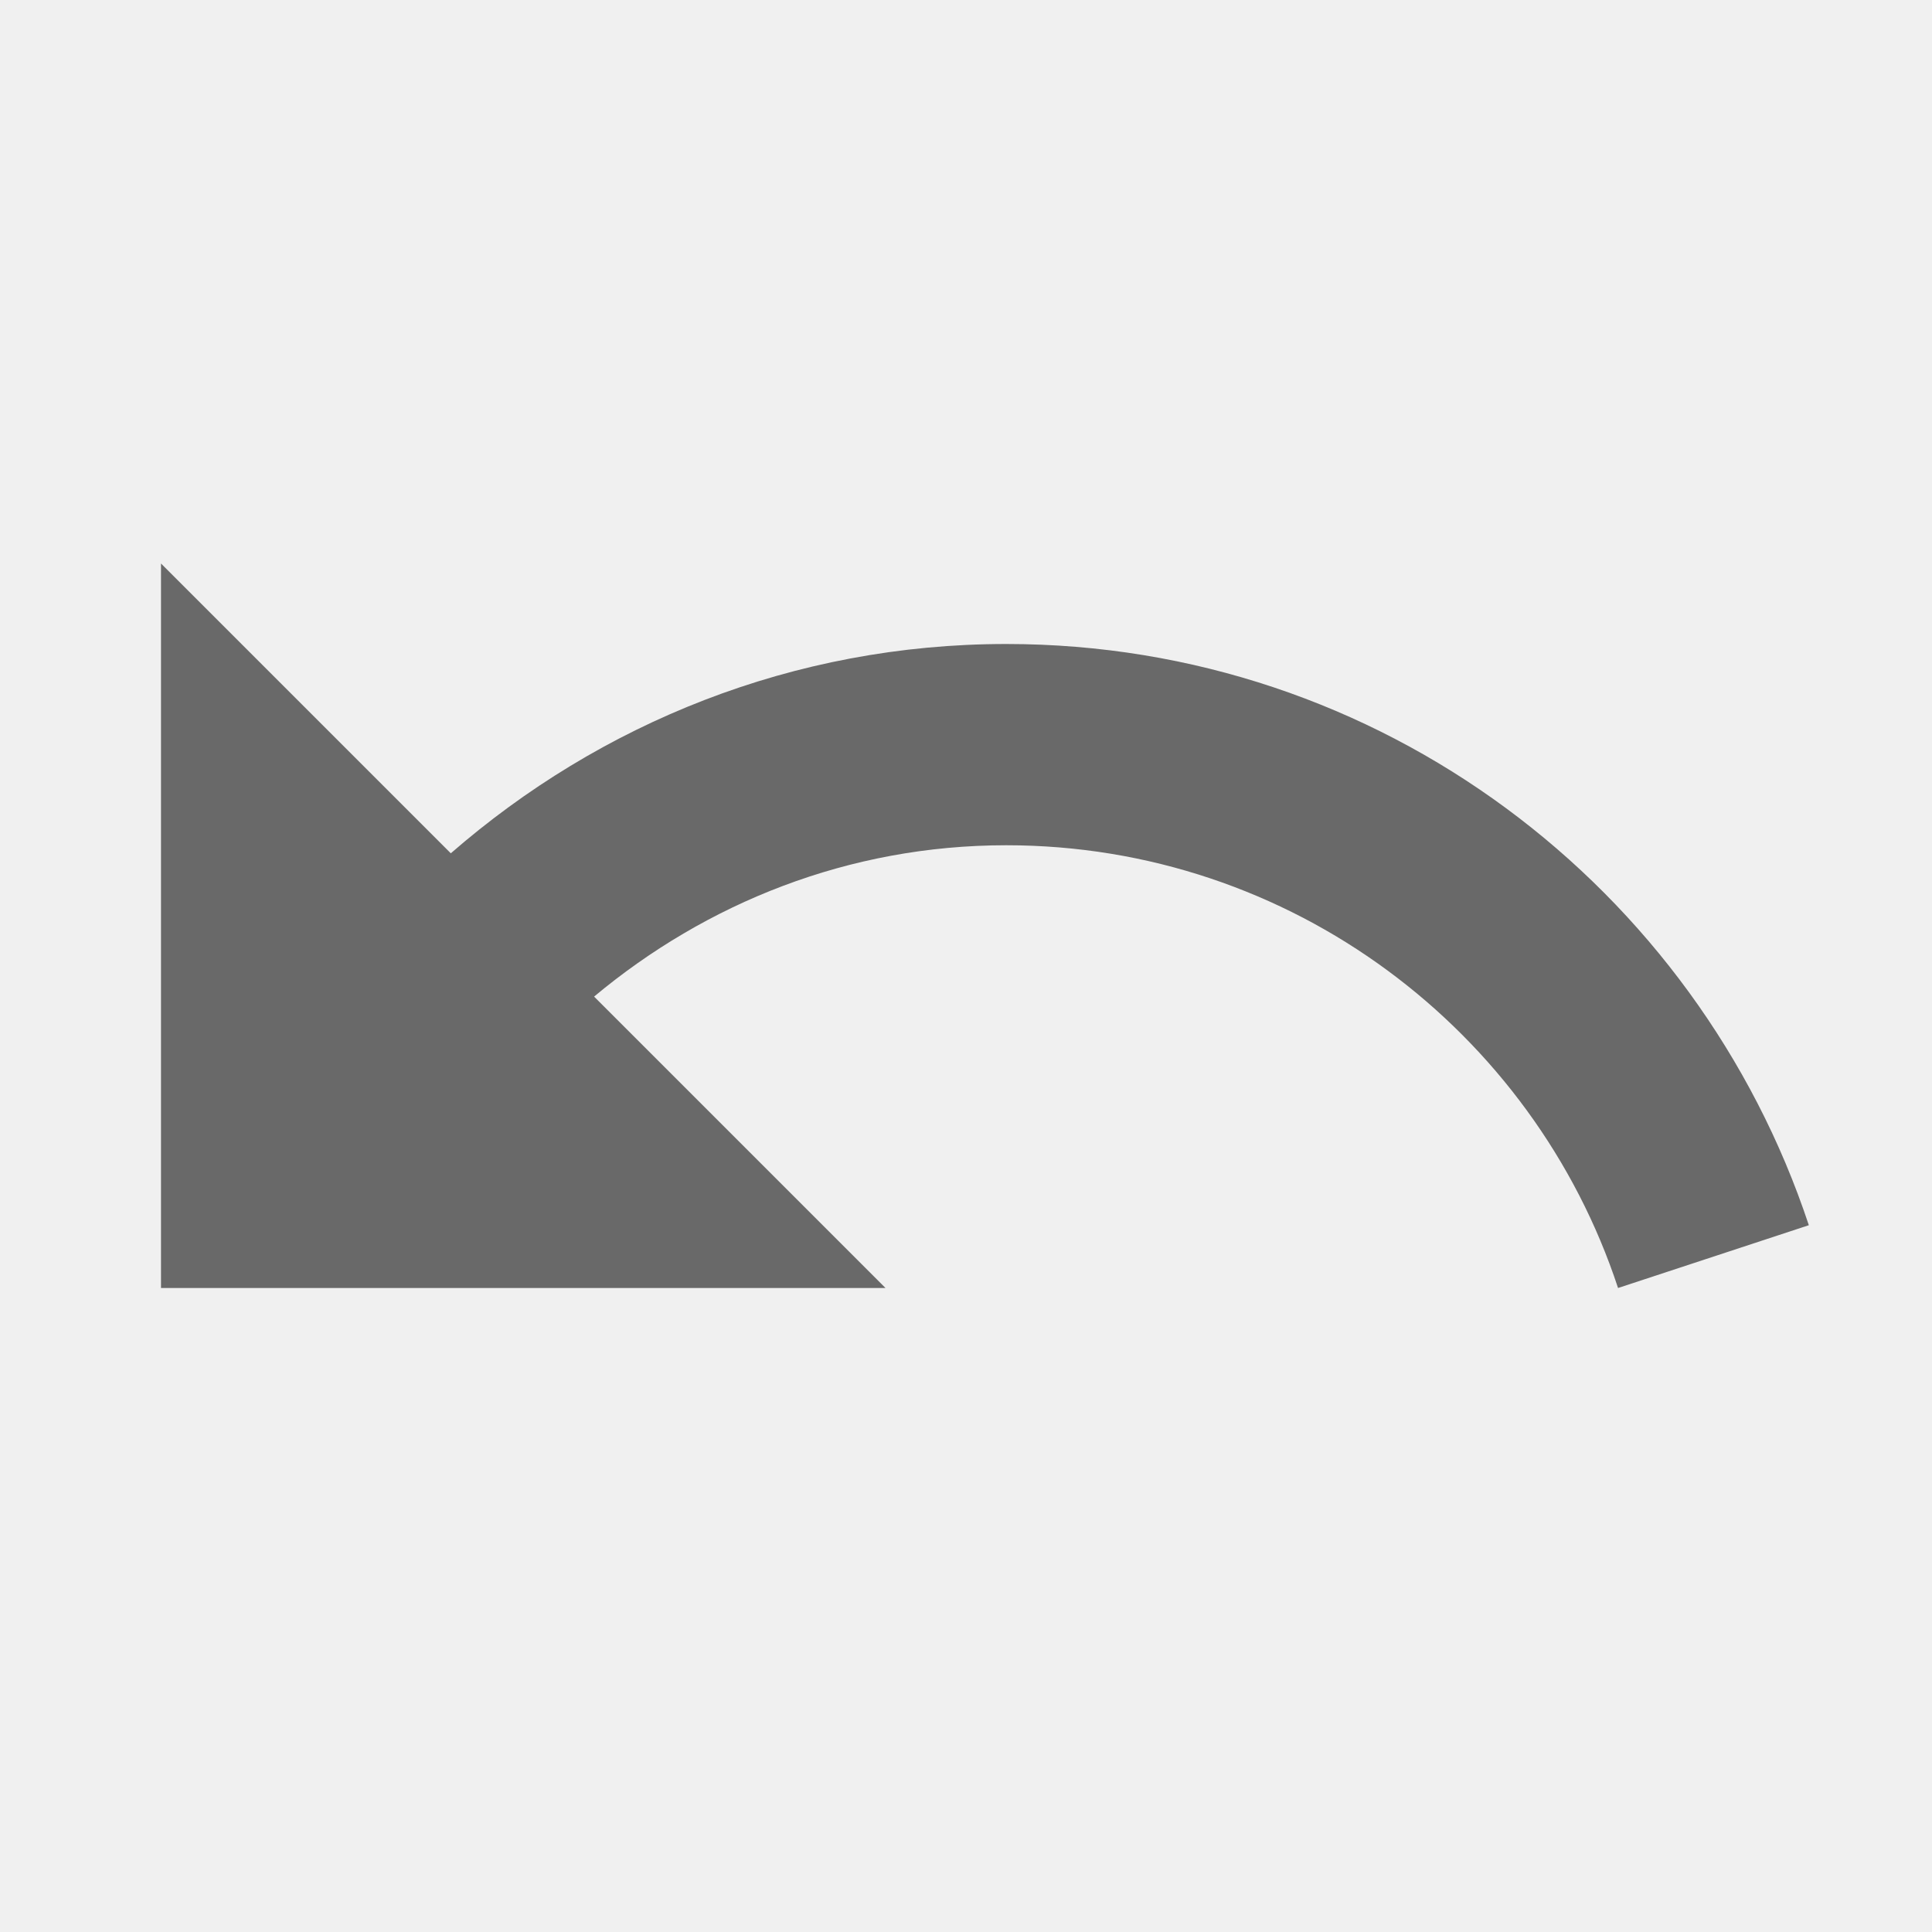
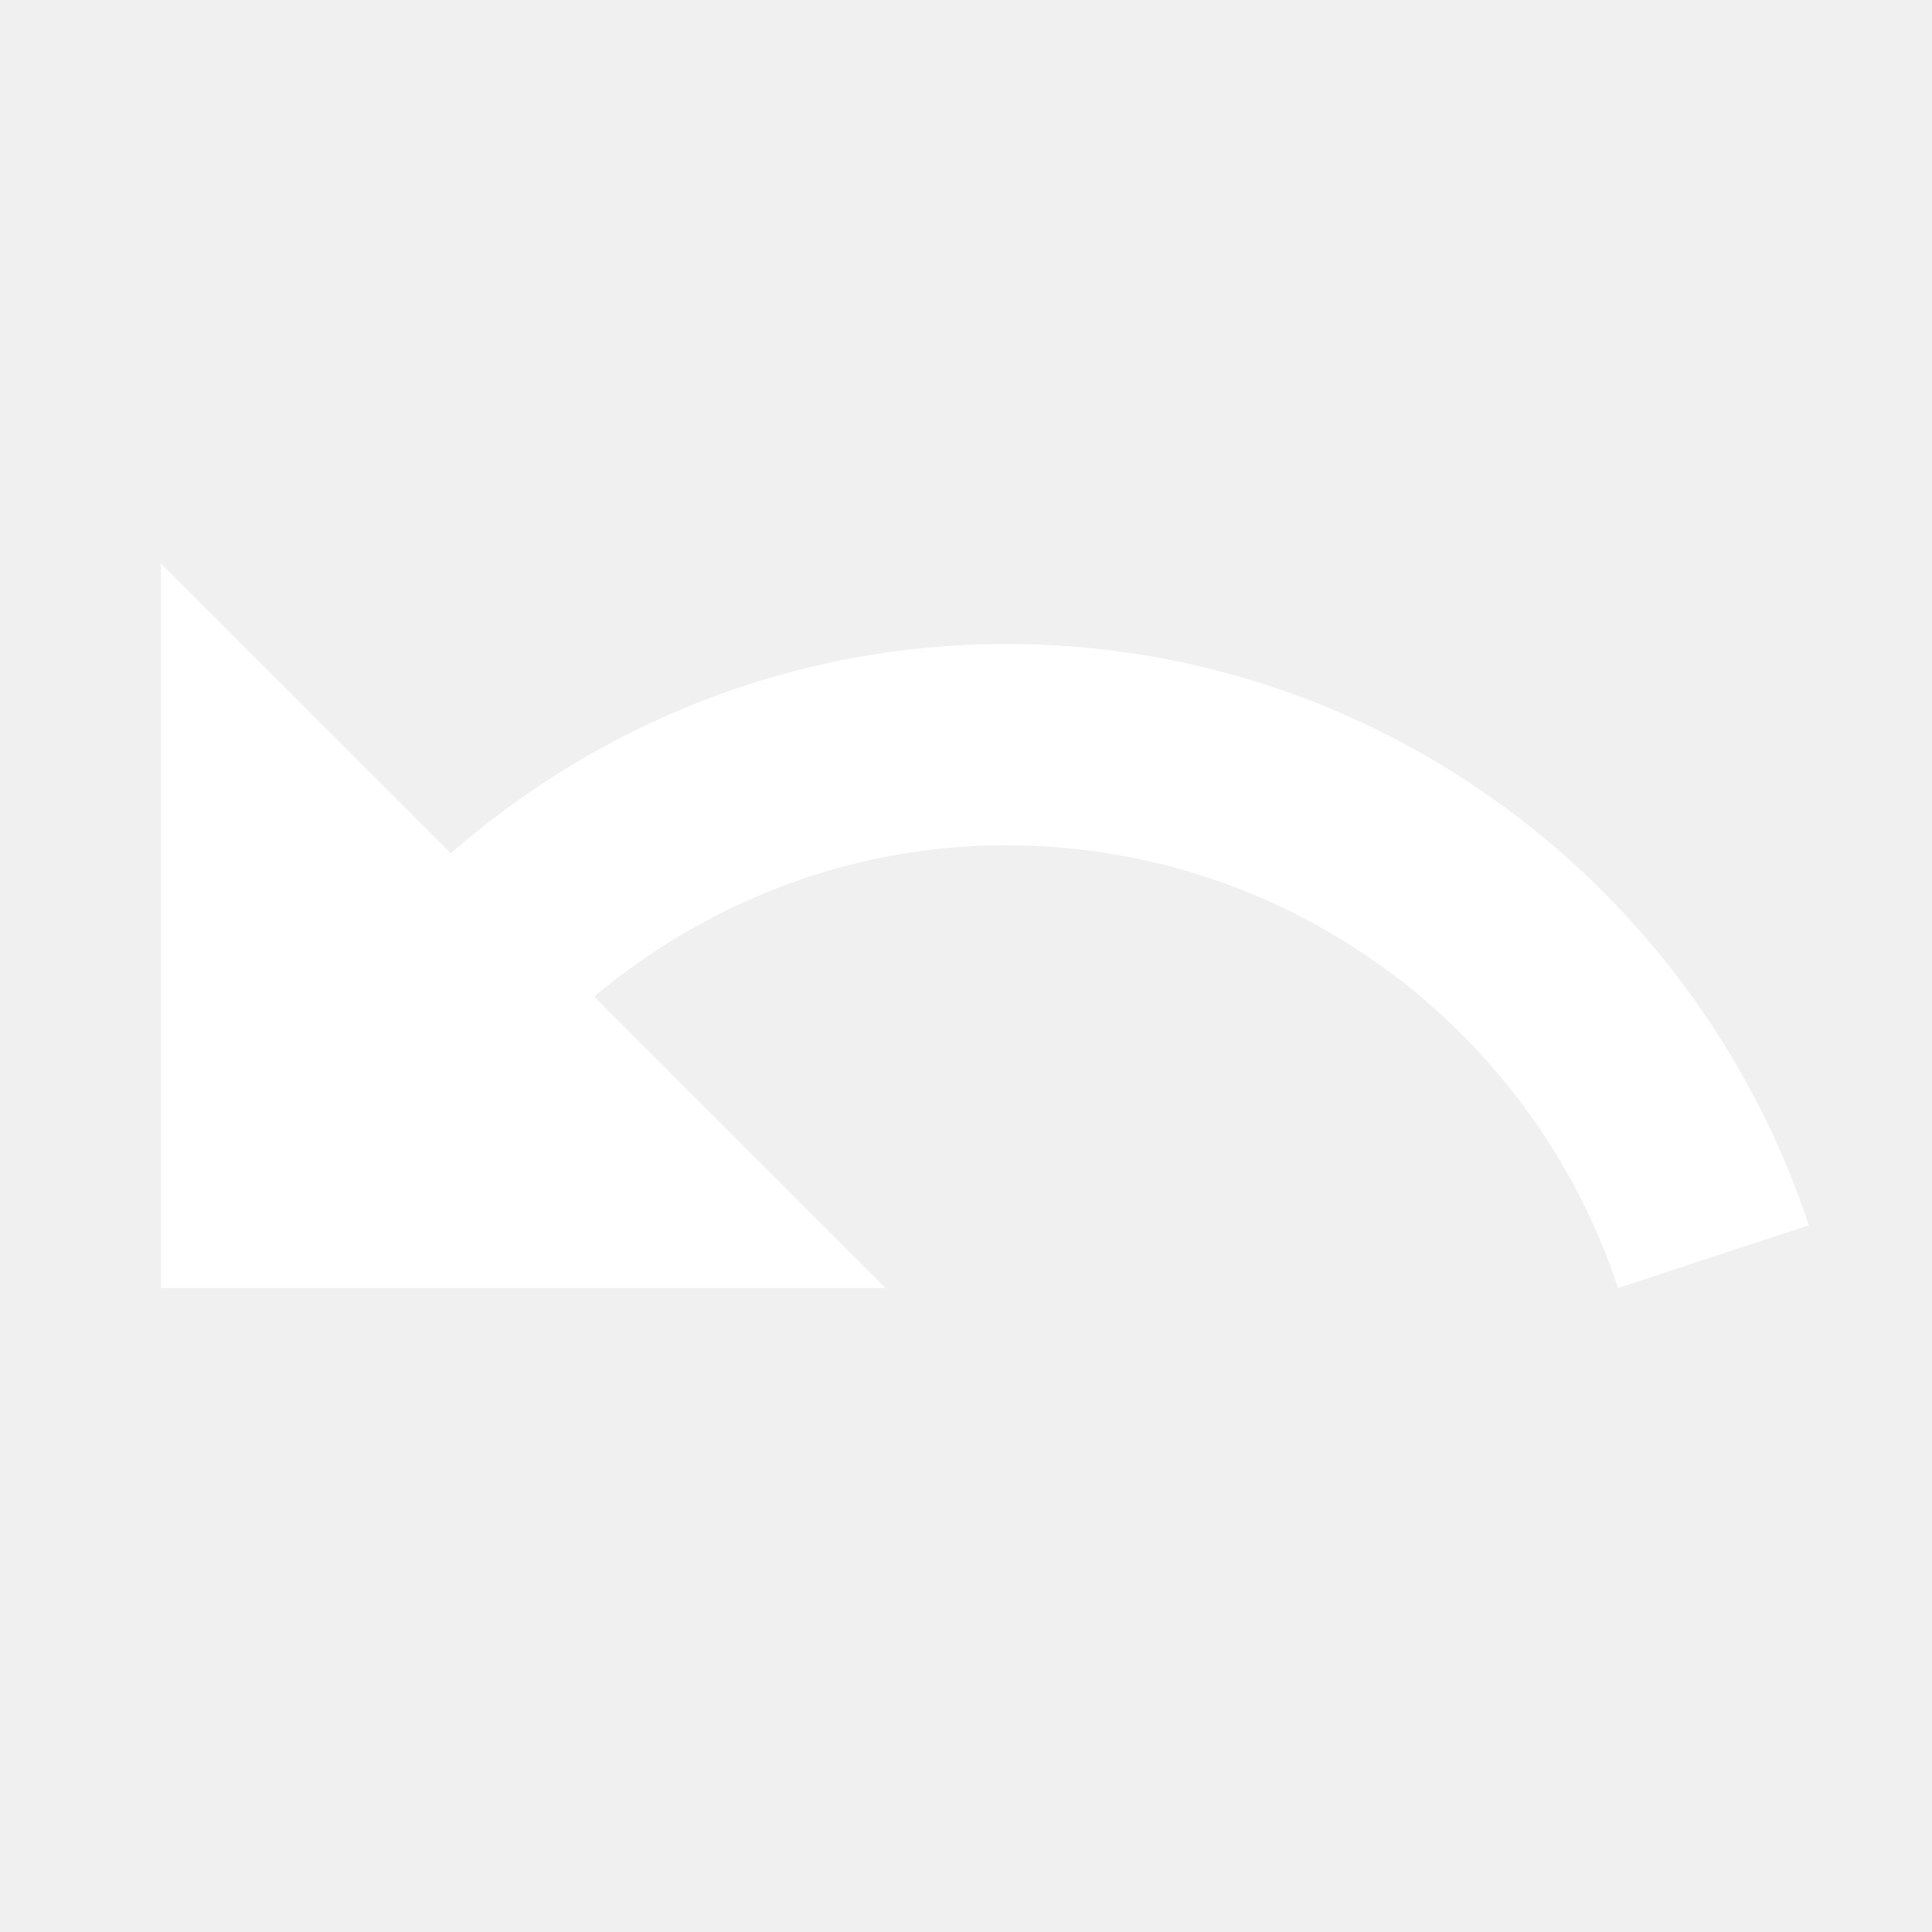
- <svg xmlns="http://www.w3.org/2000/svg" height="48px" viewBox="0 0 24 24" width="48px" fill="dimgrey">
+ <svg xmlns="http://www.w3.org/2000/svg" height="48px" viewBox="0 0 24 24" width="48px" fill="white">
  <path d="M0 0h24v24H0V0z" fill="none" />
  <path d="M12.5 8c-2.65 0-5.05.99-6.9 2.6L2 7v9h9l-3.62-3.62c1.39-1.16 3.16-1.88 5.12-1.88 3.54 0 6.55 2.31 7.6 5.5l2.37-.78C21.08 11.03 17.15 8 12.5 8z" />
</svg>
